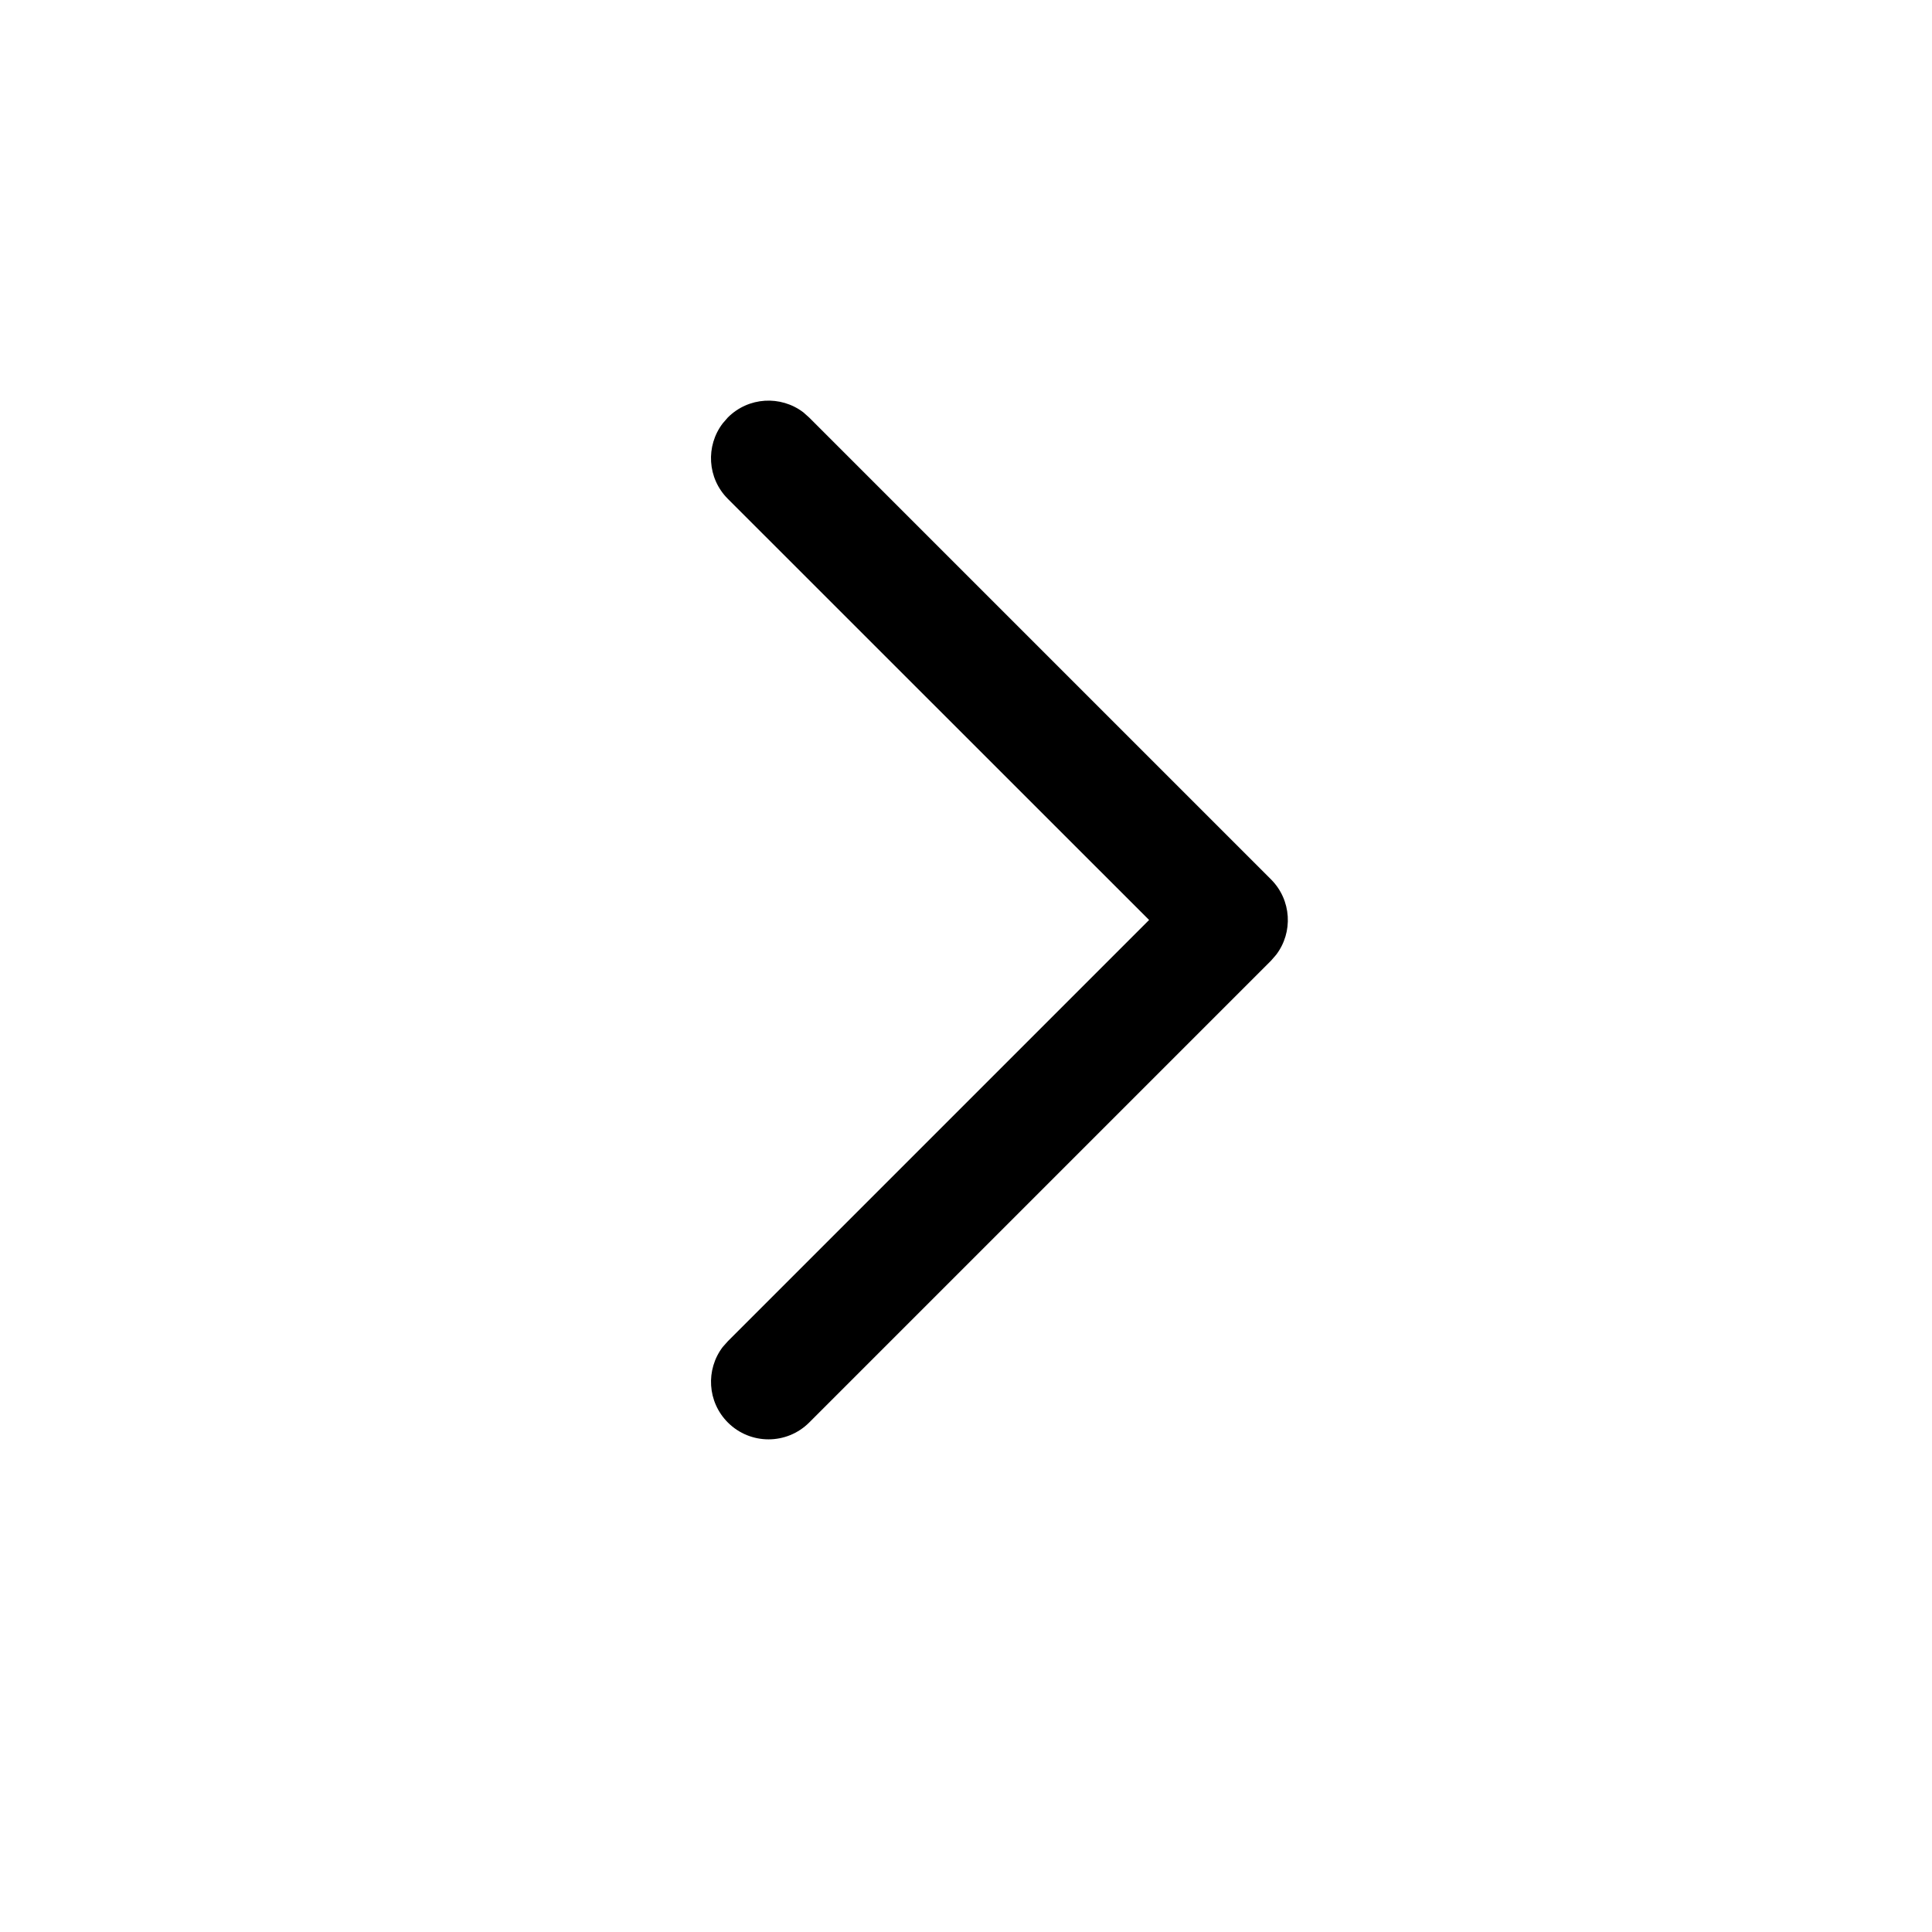
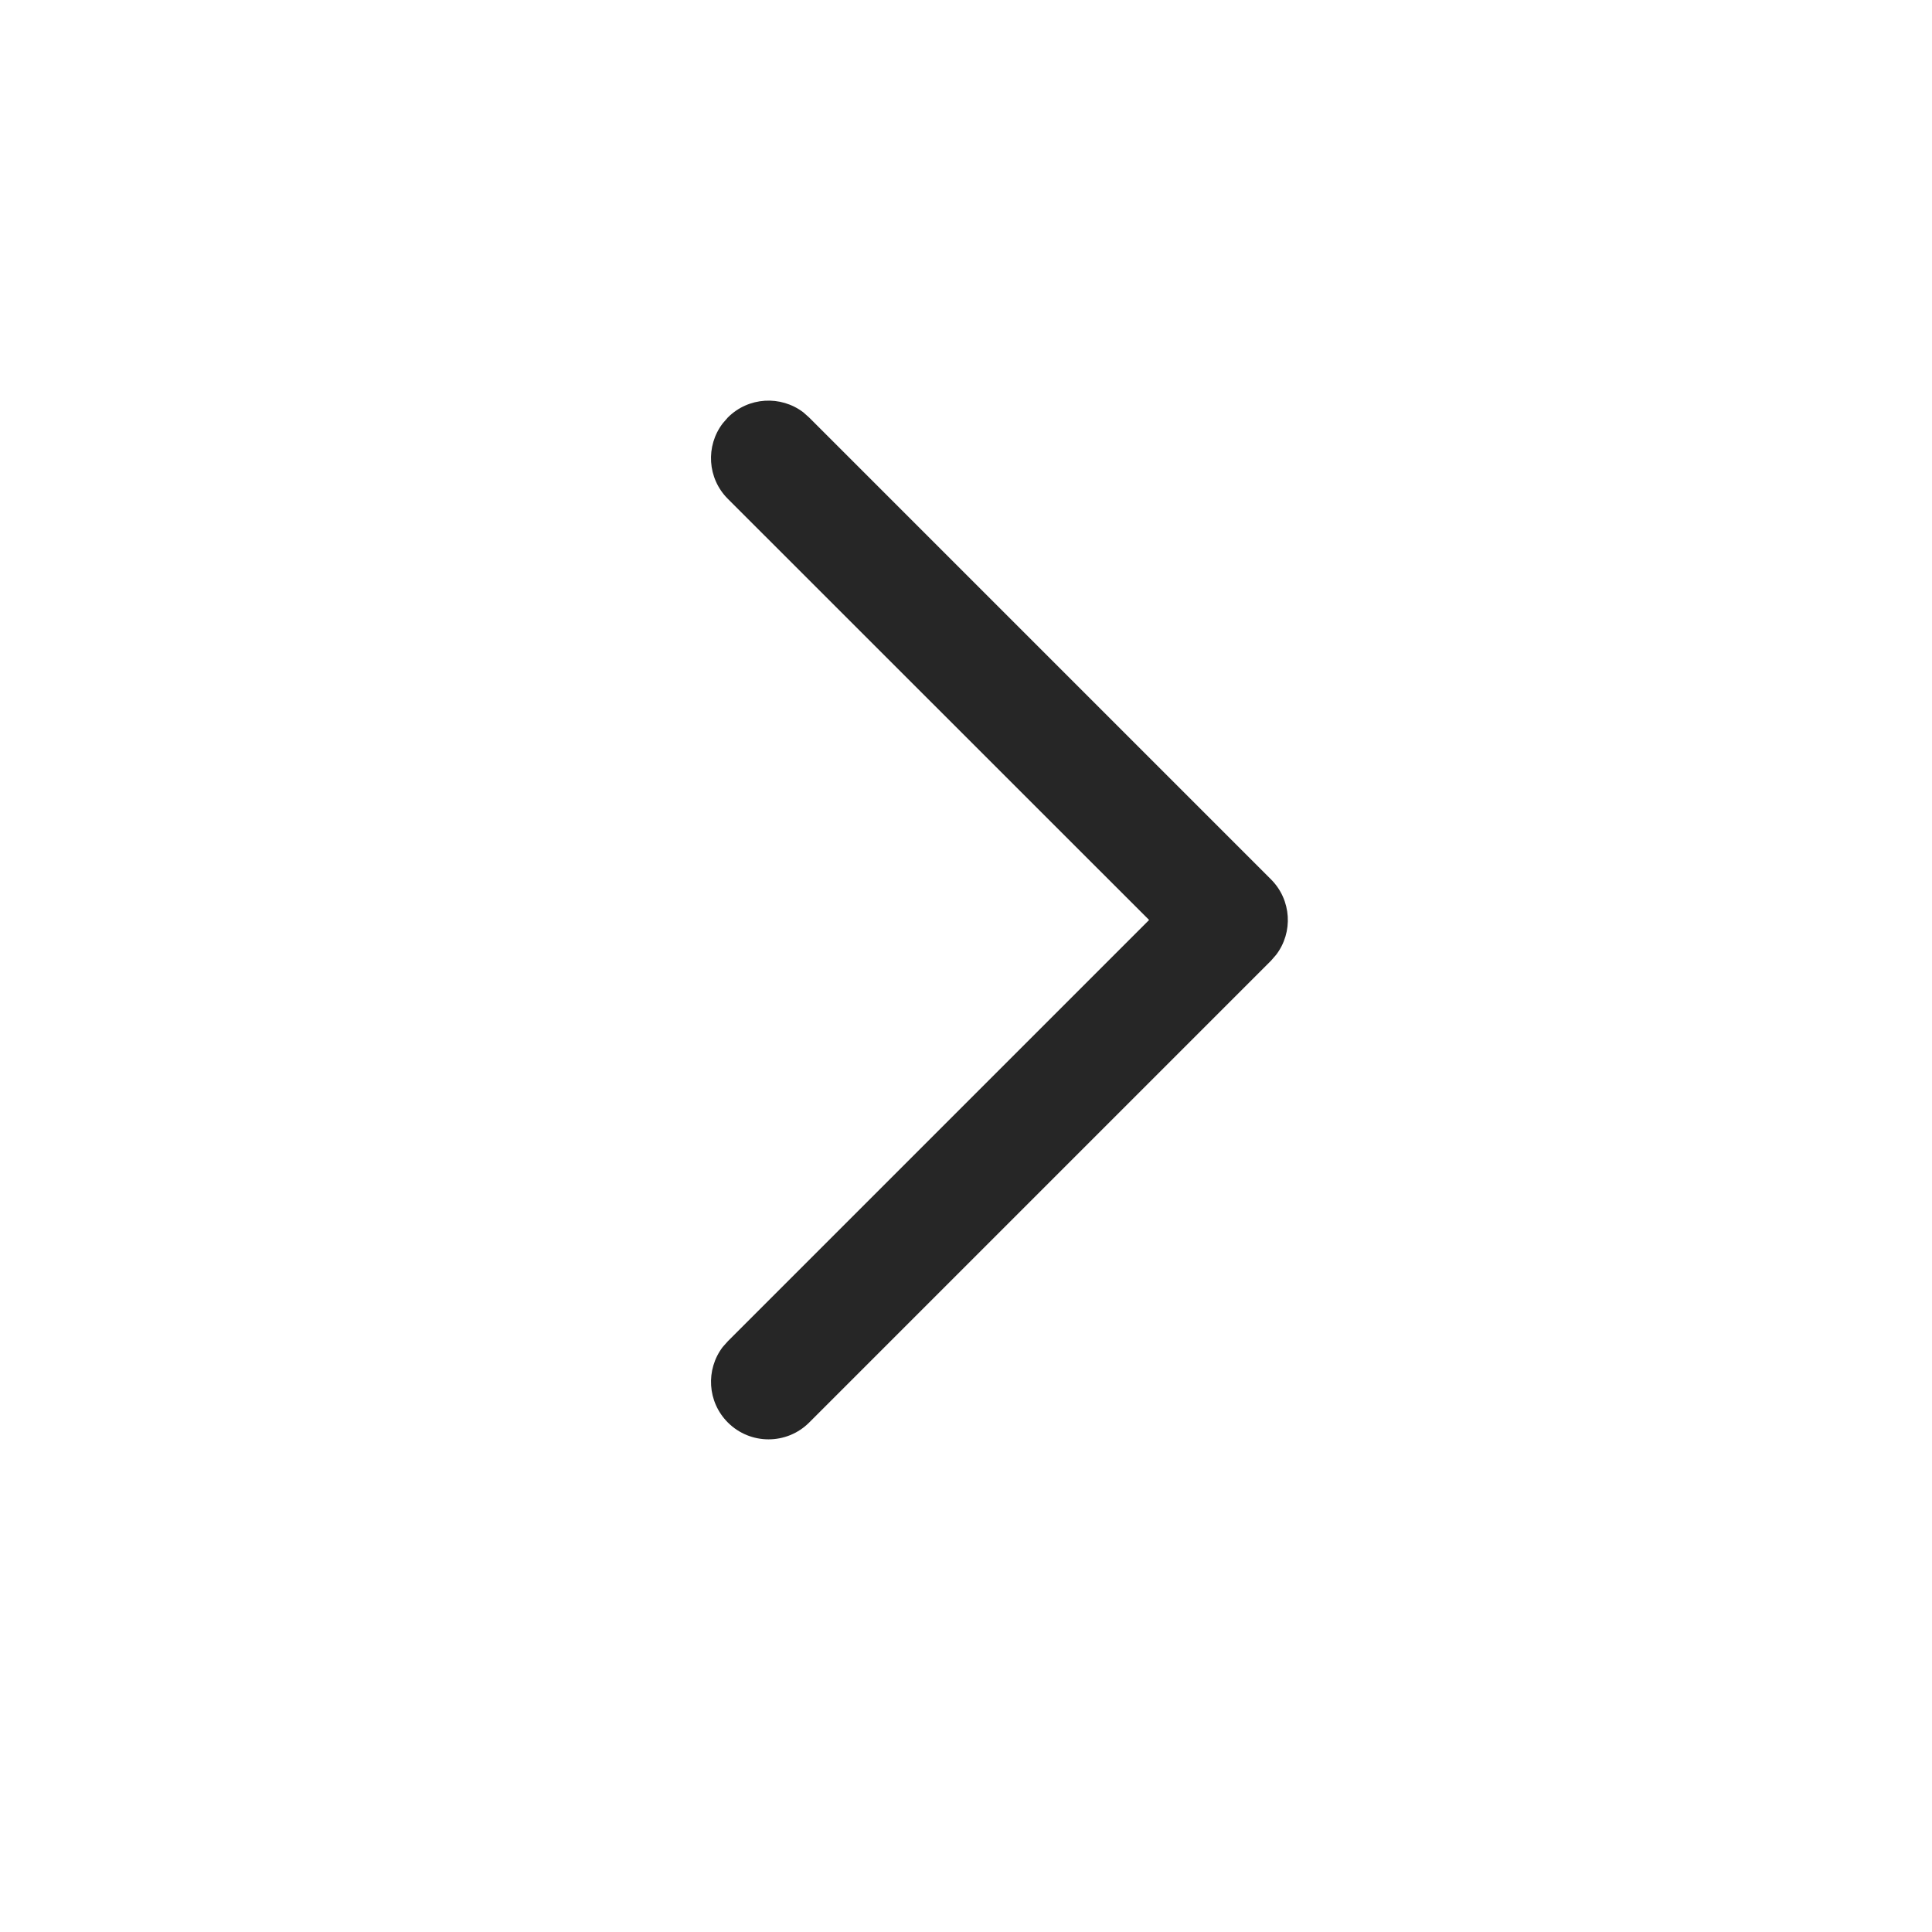
- <svg xmlns="http://www.w3.org/2000/svg" width="21px" height="21px" viewBox="0 0 21 21" version="1.1">
-   <g id="-----🌟4.4-分页器-/-Pagination-" stroke="none" stroke-width="1" fill="none" fill-rule="evenodd">
-     <g id="4.4-分页器-Pagination" transform="translate(-521, -752)">
-       <g id="分页器/上下一页/常规" transform="translate(515, 746)">
-         <g id="1.-图标/2.-基础类/方向/线/右" transform="translate(6, 6)">
-           <path d="M11.903,5.825 C12.248,5.825 12.528,6.105 12.528,6.45 C12.528,6.767 12.293,7.028 11.988,7.07 L11.903,7.075 L5.428,7.075 L5.429,13.55 C5.429,13.866 5.194,14.128 4.888,14.169 L4.804,14.175 C4.487,14.175 4.226,13.94 4.184,13.635 L4.179,13.55 L4.179,6.45 C4.179,6.134 4.414,5.872 4.719,5.831 L4.804,5.825 L11.903,5.825 Z" id="右" fill="currentColor" transform="translate(8.35337, 10) rotate(-225) translate(-8.35337, -10) " />
-           <rect id="codesign_placeholder_name" x="0" y="2.13162821e-14" width="20" height="20" />
-         </g>
-       </g>
-     </g>
-   </g>
+ <svg xmlns="http://www.w3.org/2000/svg" viewBox="0 0 21 21" class="design-iconfont">
+   <path d="M11.903,5.825 C12.248,5.825 12.528,6.105 12.528,6.45 C12.528,6.767 12.293,7.028 11.988,7.07 L11.903,7.075 L5.428,7.075 L5.429,13.55 C5.429,13.866 5.194,14.128 4.888,14.169 L4.804,14.175 C4.487,14.175 4.226,13.94 4.184,13.635 L4.179,13.55 L4.179,6.45 C4.179,6.134 4.414,5.872 4.719,5.831 L4.804,5.825 L11.903,5.825 Z" fill="#262626" transform="rotate(135 8.35337 10)" fill-rule="evenodd" />
</svg>
